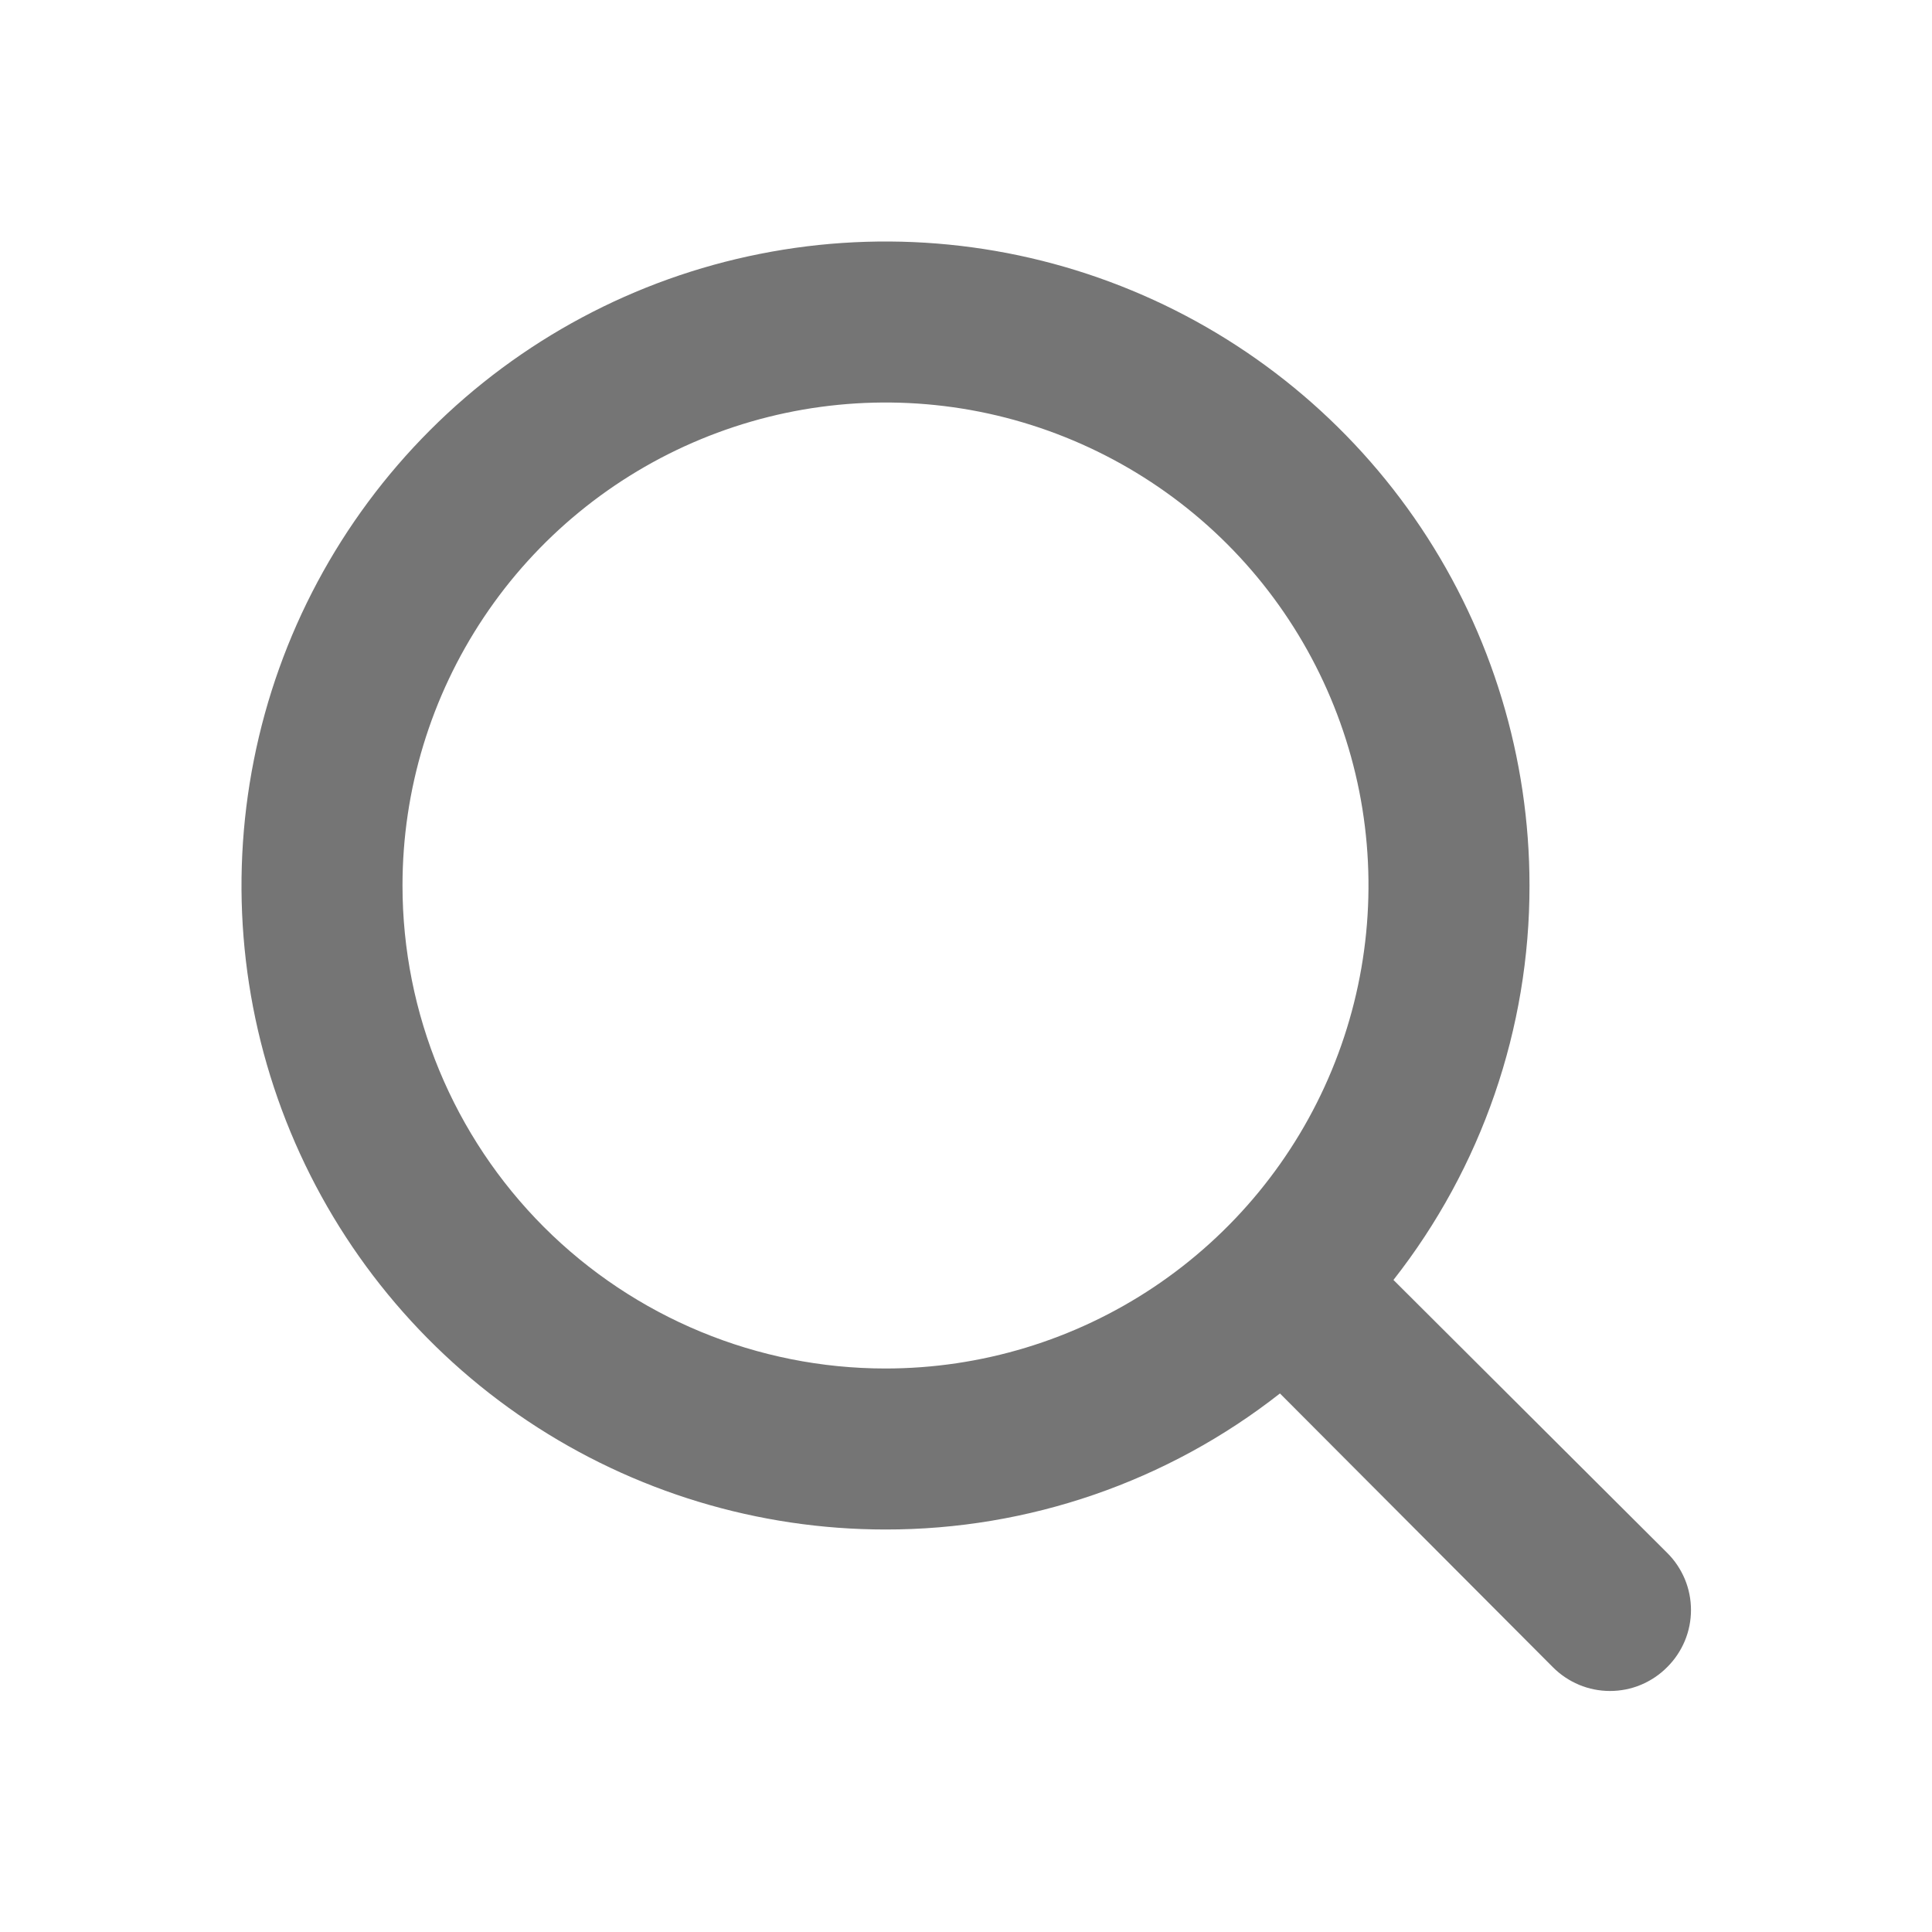
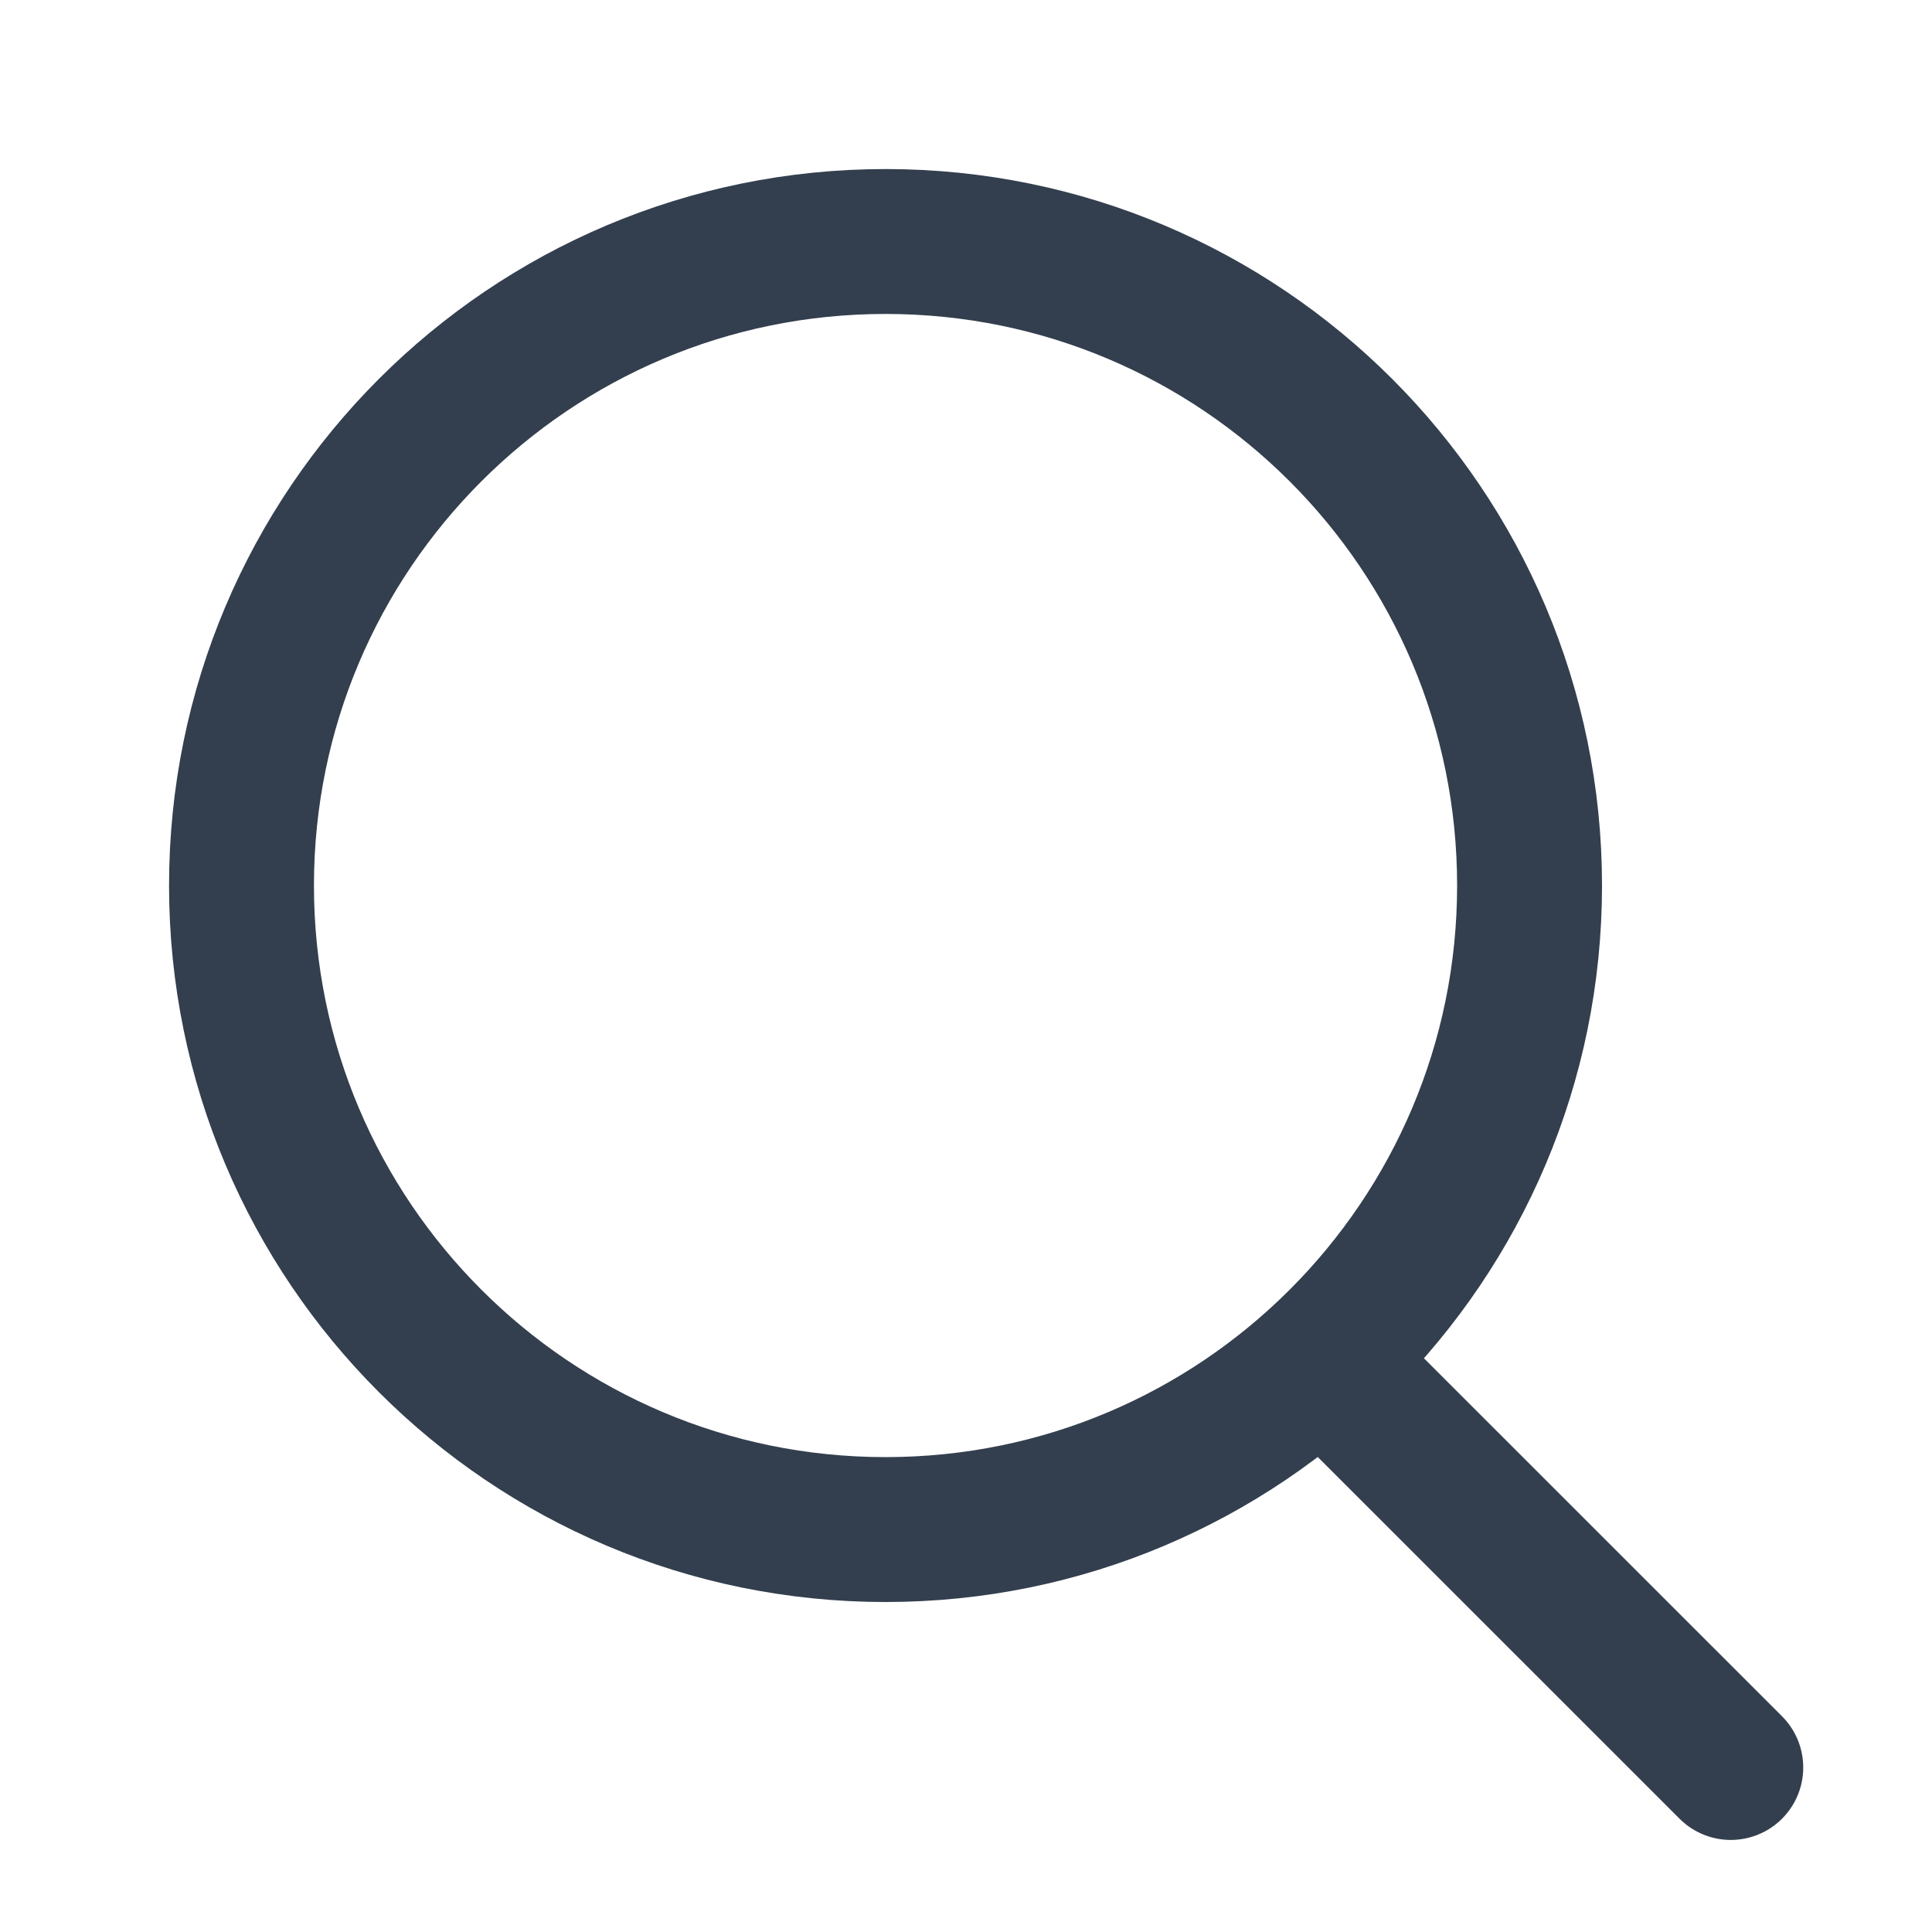
- <svg xmlns="http://www.w3.org/2000/svg" width="24" height="24" viewBox="0 0 24 24" fill="none">
-   <path d="M20.71 19.29L17.31 15.9C18.407 14.502 19.002 12.777 19 11C19 9.418 18.531 7.871 17.652 6.555C16.773 5.24 15.523 4.214 14.062 3.609C12.6 3.003 10.991 2.845 9.439 3.154C7.887 3.462 6.462 4.224 5.343 5.343C4.224 6.462 3.462 7.887 3.154 9.439C2.845 10.991 3.003 12.6 3.609 14.062C4.214 15.523 5.24 16.773 6.555 17.652C7.871 18.531 9.418 19 11 19C12.777 19.002 14.502 18.407 15.9 17.31L19.29 20.71C19.383 20.804 19.494 20.878 19.615 20.929C19.737 20.98 19.868 21.006 20 21.006C20.132 21.006 20.263 20.98 20.385 20.929C20.506 20.878 20.617 20.804 20.71 20.71C20.804 20.617 20.878 20.506 20.929 20.385C20.98 20.263 21.006 20.132 21.006 20C21.006 19.868 20.98 19.737 20.929 19.615C20.878 19.494 20.804 19.383 20.71 19.29ZM5 11C5 9.813 5.352 8.653 6.011 7.667C6.67 6.68 7.608 5.911 8.704 5.457C9.8 5.003 11.007 4.884 12.171 5.115C13.334 5.347 14.403 5.918 15.243 6.757C16.082 7.596 16.653 8.666 16.885 9.829C17.116 10.993 16.997 12.2 16.543 13.296C16.089 14.393 15.32 15.329 14.333 15.989C13.347 16.648 12.187 17 11 17C9.409 17 7.883 16.368 6.757 15.243C5.632 14.117 5 12.591 5 11Z" fill="#757575" />
+ <svg xmlns="http://www.w3.org/2000/svg" width="20" height="20" viewBox="0 0 20 20" fill="none">
+   <ellipse cx="9.167" cy="9.167" rx="6.667" ry="6.667" stroke="#333F4E" stroke-width="1.5" stroke-linecap="round" stroke-linejoin="round" />
+   <path d="M13.75 14.131L17.917 18.297" stroke="#333F4E" stroke-width="1.5" stroke-linecap="round" stroke-linejoin="round" />
</svg>
